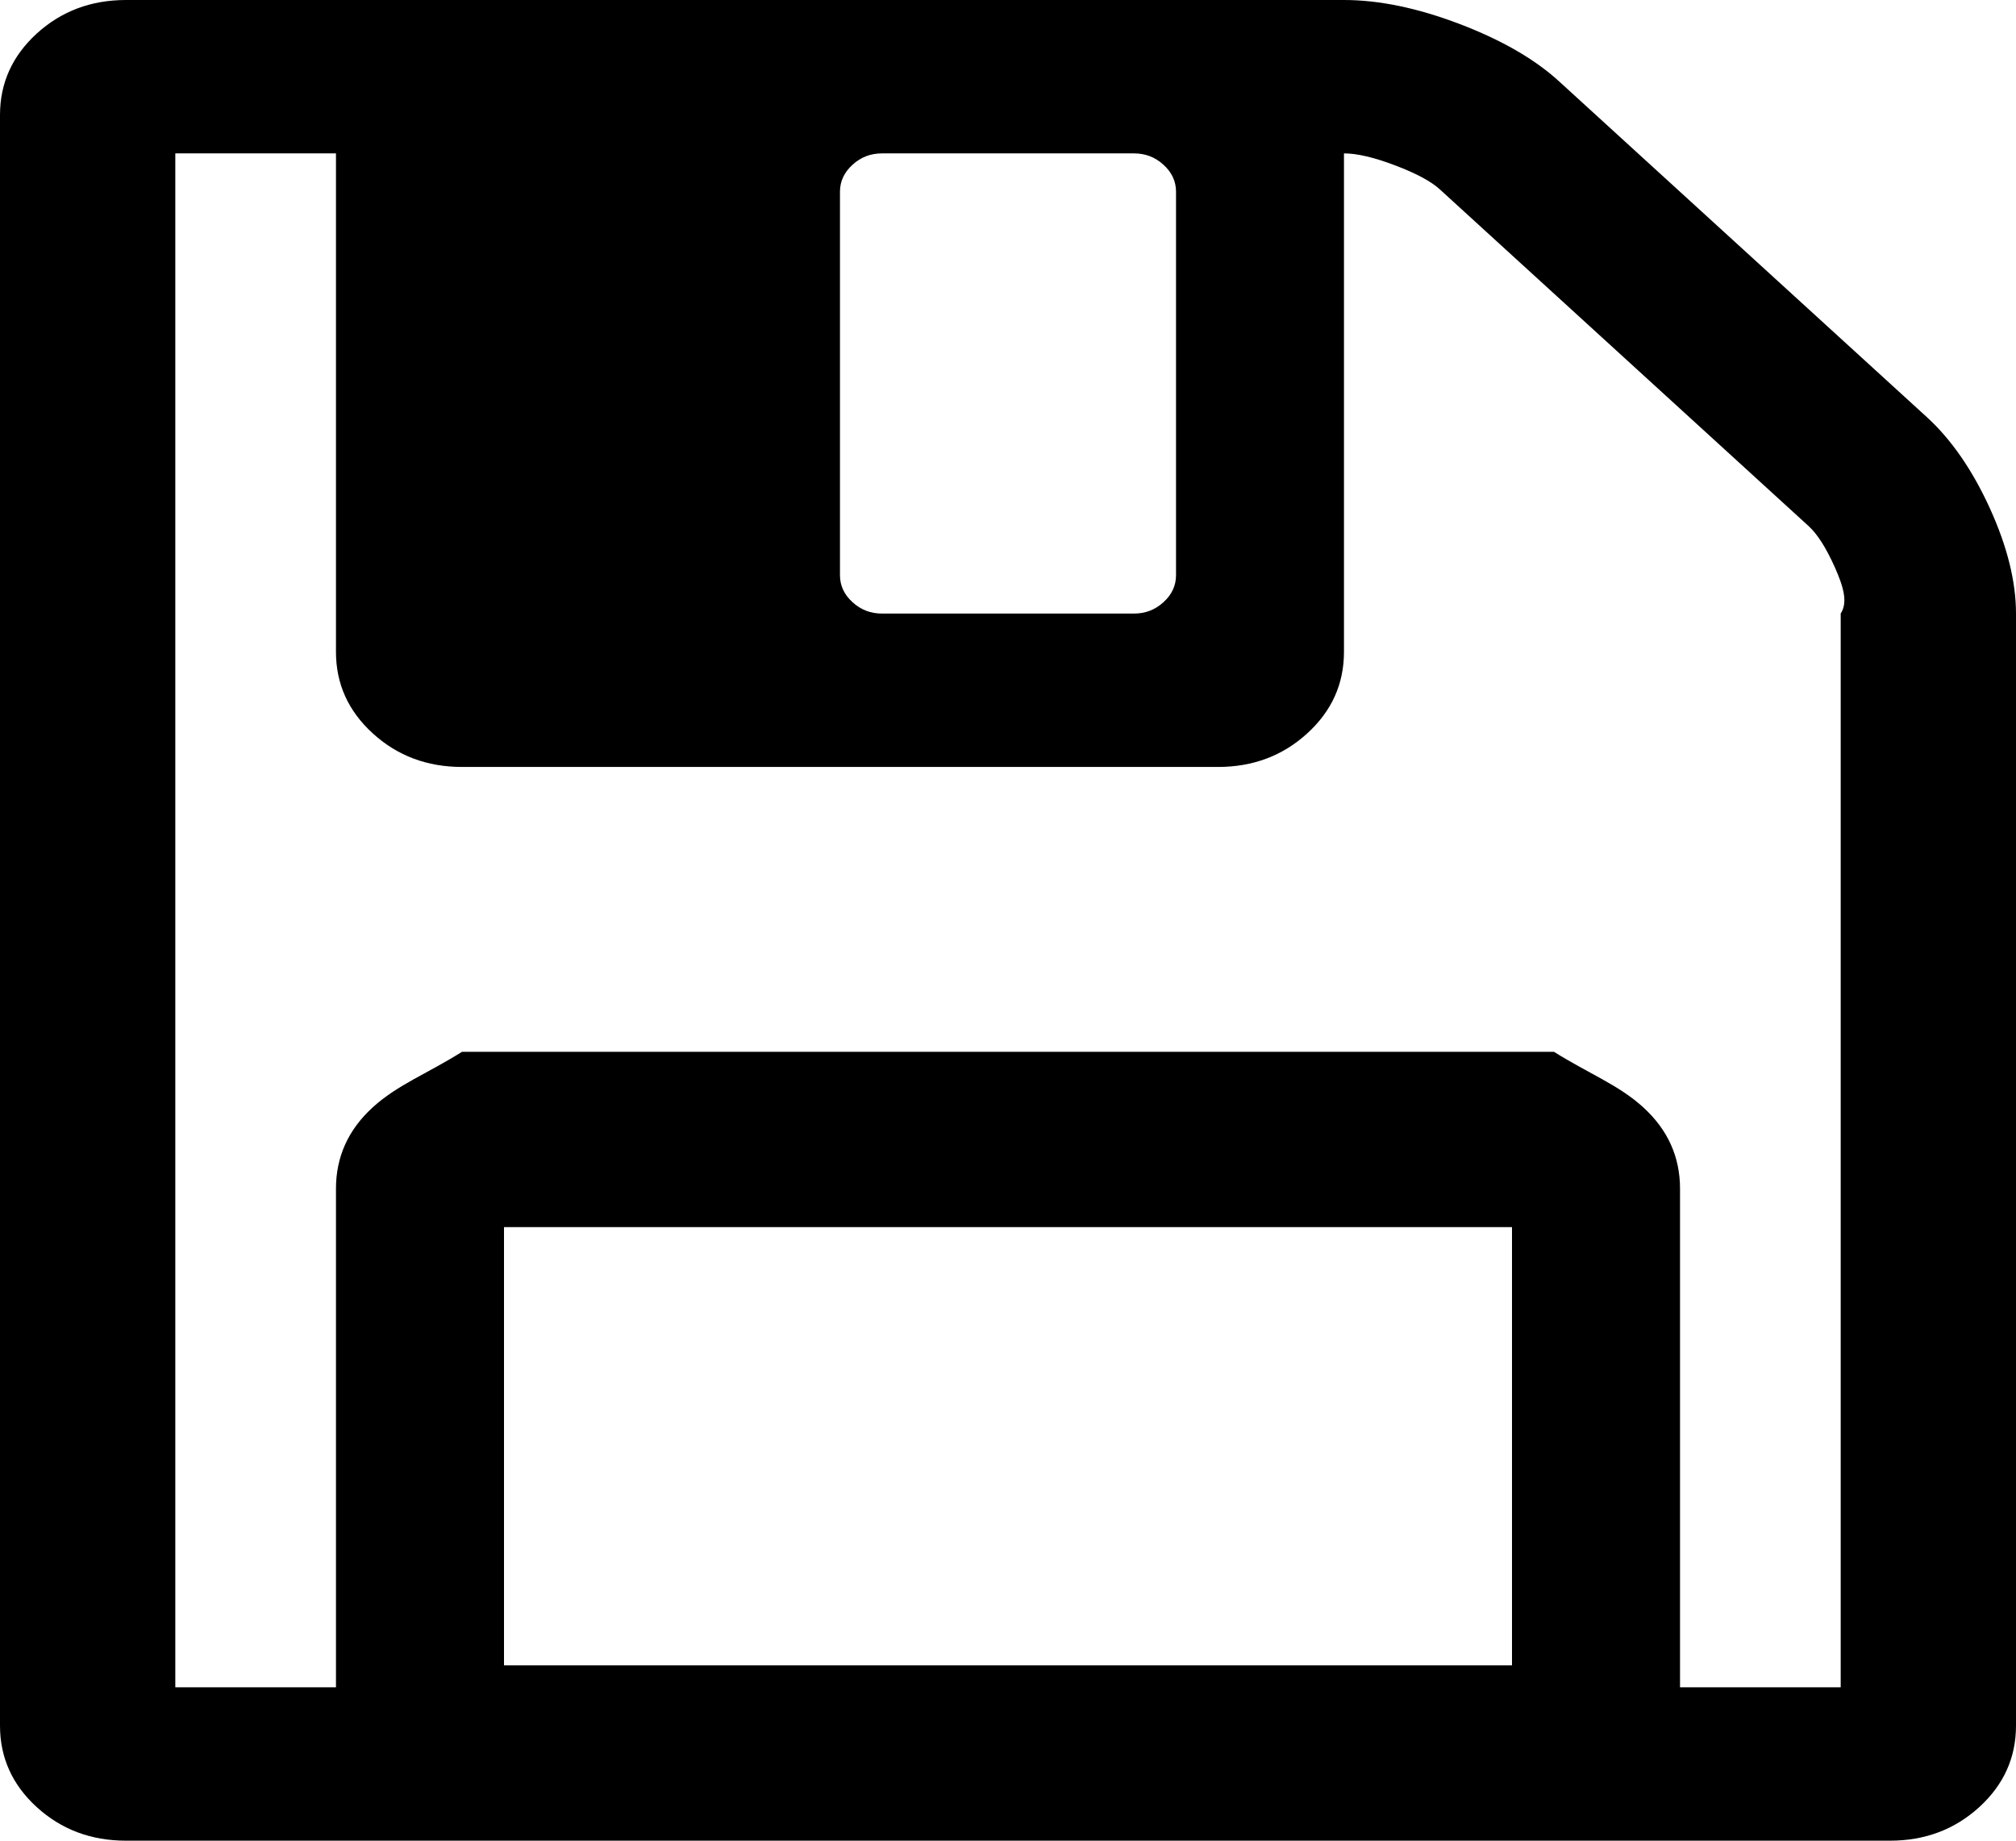
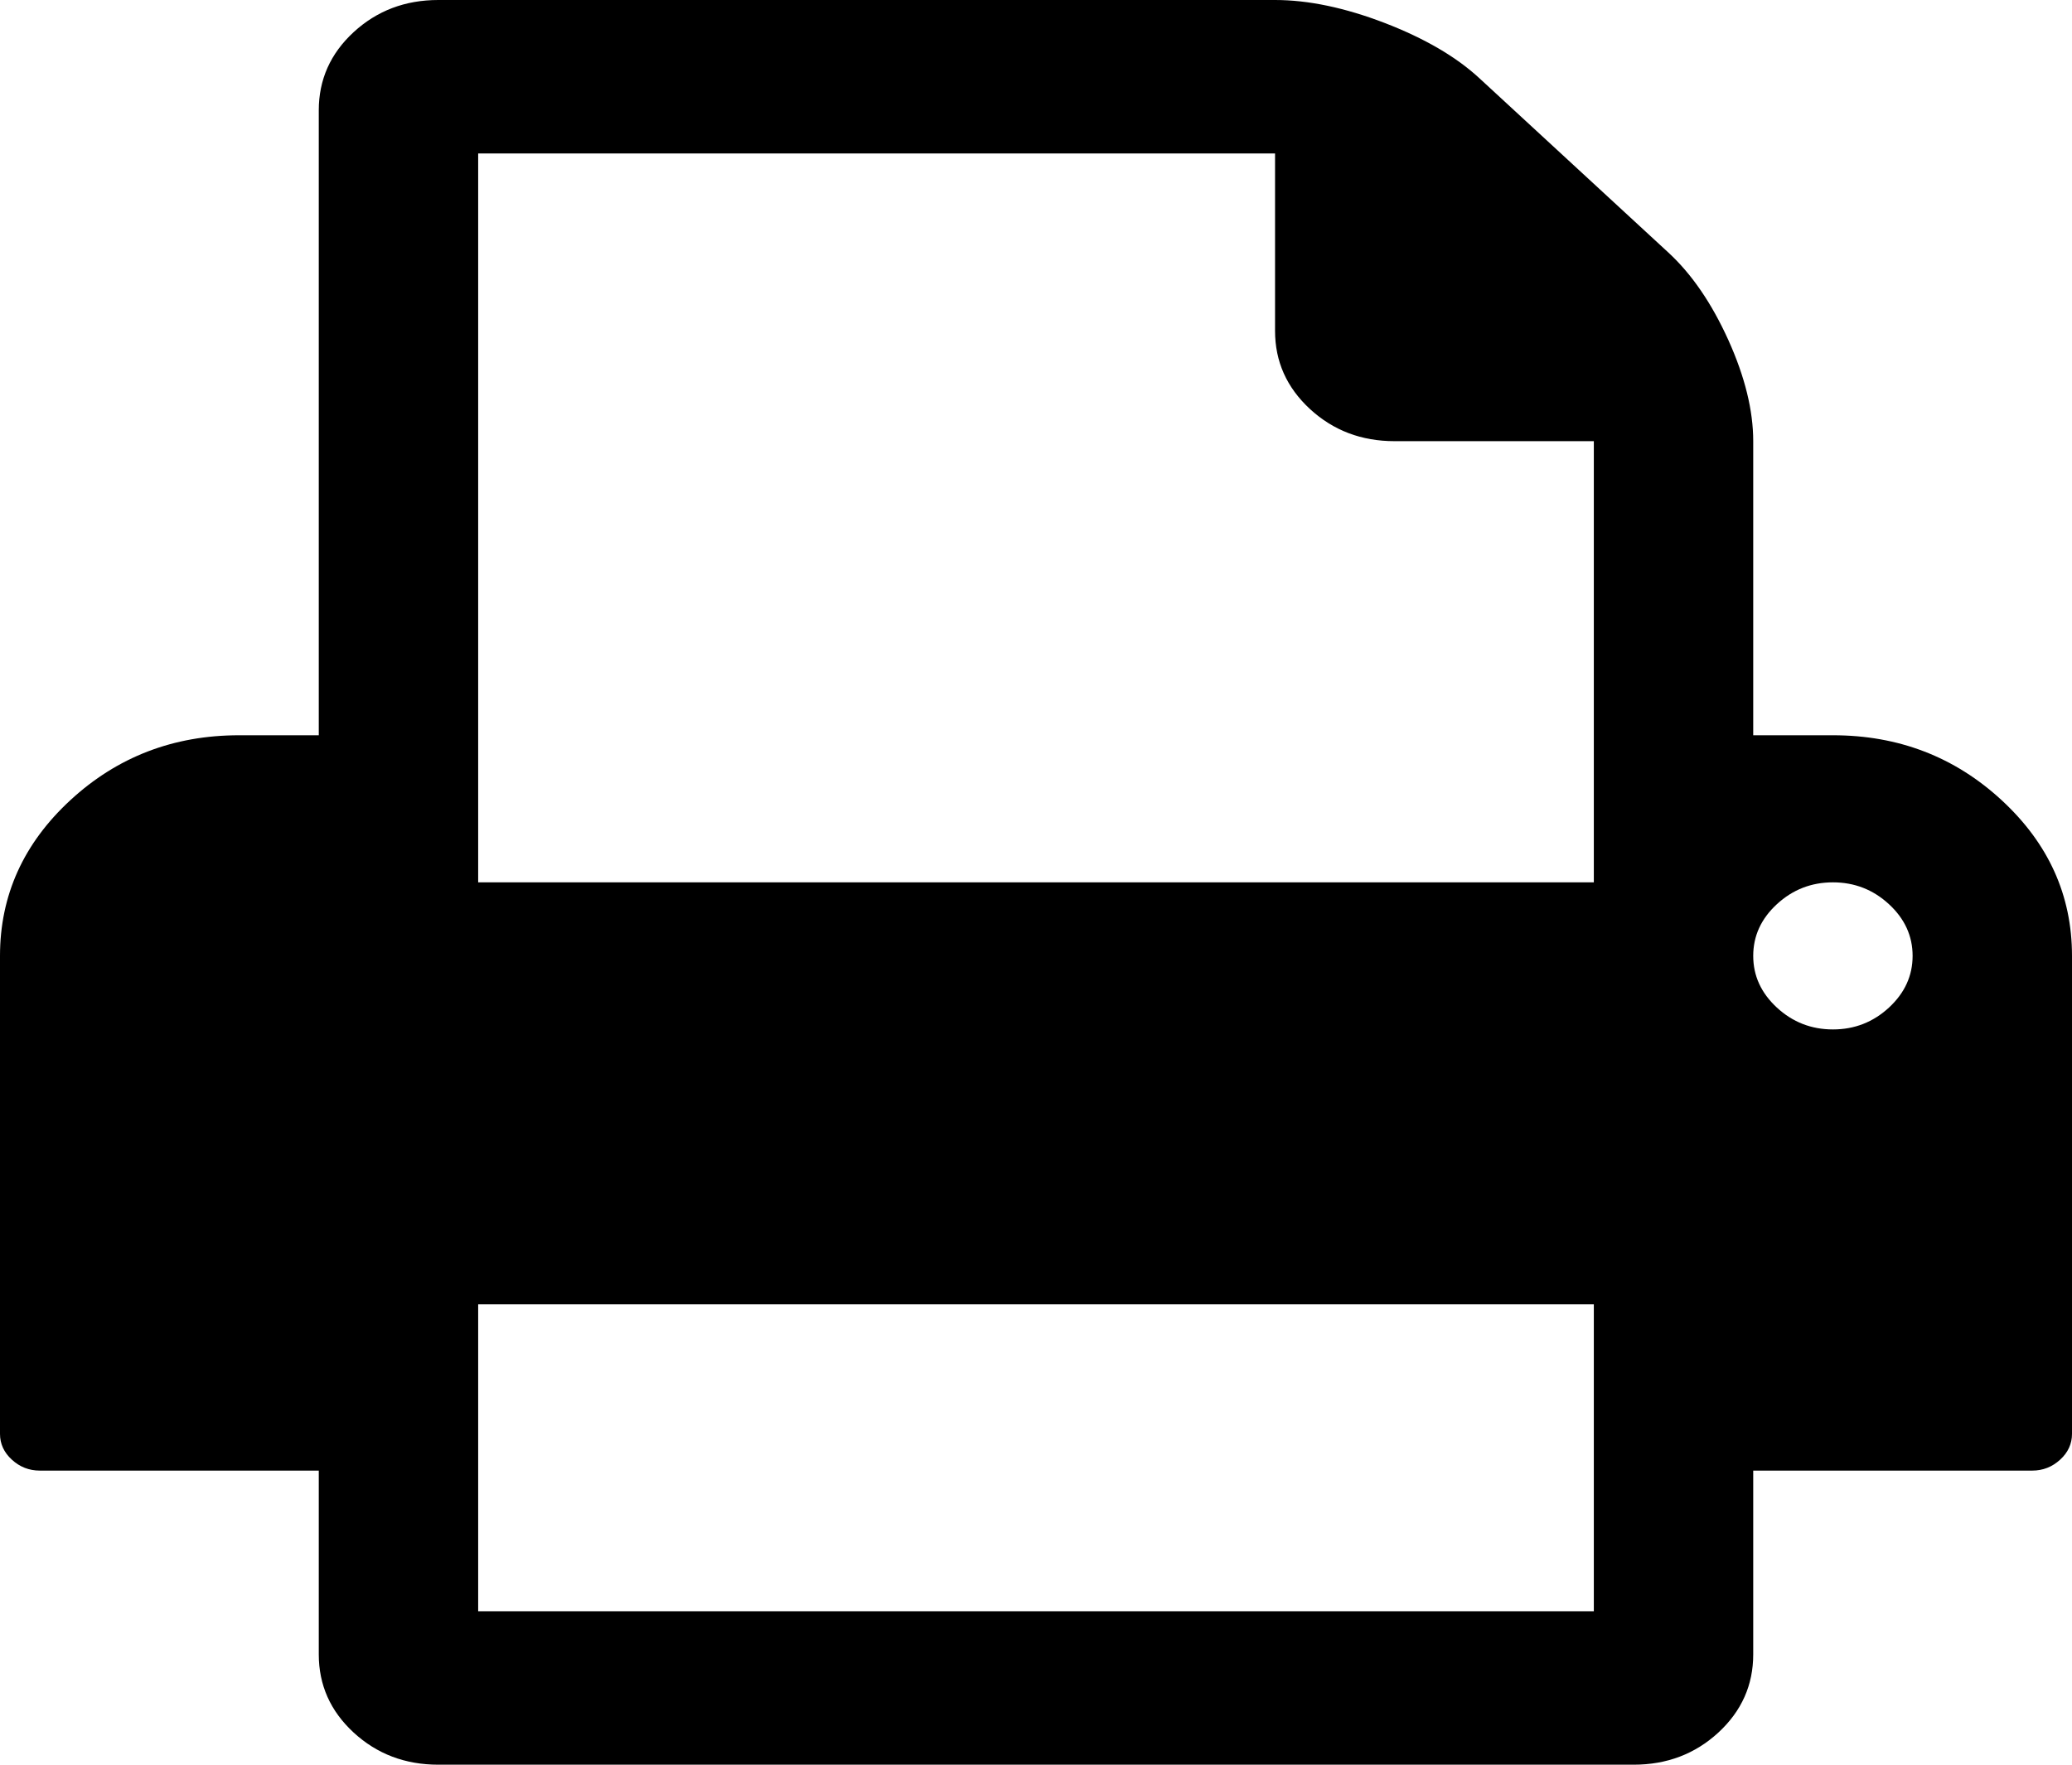
- <svg xmlns="http://www.w3.org/2000/svg" version="1.1" width="23px" height="21px">
-   <g transform="matrix(1 0 0 1 -1182 -245 )">
-     <path d="M 5.75 14  L 5.75 19  L 17.25 19  L 17.25 14  L 5.75 14  Z M 19.167 13.562  L 19.167 19.25  L 21 19.25  L 21 7  C 21.083 6.872  21.033 6.697  20.934 6.474  C 20.834 6.25  20.734 6.093  20.634 6.002  L 16.426 2.16  C 16.327 2.069  16.157 1.978  15.917 1.887  C 15.678 1.796  15.483 1.75  15.333 1.75  L 15.333 7.437  C 15.333 7.802  15.194 8.112  14.914 8.367  C 14.635 8.622  14.295 8.75  13.896 8.75  L 5.271 8.75  C 4.872 8.75  4.532 8.622  4.253 8.367  C 3.973 8.112  3.833 7.802  3.833 7.437  L 3.833 1.75  L 2 1.75  L 2 19.25  L 3.833 19.25  L 3.833 13.562  C 3.833 13.198  3.973 12.888  4.253 12.633  C 4.532 12.378  4.872 12.25  5.271 12  L 17.729 12  C 18.128 12.25  18.468 12.378  18.747 12.633  C 19.027 12.888  19.167 13.198  19.167 13.562  Z M 13.274 6.87  C 13.369 6.784  13.417 6.681  13.417 6.562  L 13.417 2.187  C 13.417 2.069  13.369 1.966  13.274 1.88  C 13.18 1.793  13.067 1.75  12.938 1.75  L 10.062 1.75  C 9.933 1.75  9.82 1.793  9.726 1.88  C 9.631 1.966  9.583 2.069  9.583 2.187  L 9.583 6.562  C 9.583 6.681  9.631 6.784  9.726 6.87  C 9.82 6.957  9.933 7  10.062 7  L 12.938 7  C 13.067 7  13.18 6.957  13.274 6.87  Z M 22.701 5.797  C 22.9 6.234  23 6.635  23 7  L 23 19.688  C 23 20.052  22.86 20.362  22.581 20.617  C 22.301 20.872  21.962 21  21.562 21  L 1.438 21  C 1.038 21  0.699 20.872  0.419 20.617  C 0.14 20.362  0 20.052  0 19.688  L 0 1.312  C 0 0.948  0.14 0.638  0.419 0.383  C 0.699 0.128  1.038 0  1.438 0  L 15.333 0  C 15.733 0  16.172 0.091  16.651 0.273  C 17.13 0.456  17.51 0.674  17.789 0.93  L 21.982 4.758  C 22.261 5.013  22.501 5.359  22.701 5.797  Z " fill-rule="nonzero" fill="#000000" stroke="none" transform="matrix(1 0 0 1 1182 245 )" />
+ <svg xmlns="http://www.w3.org/2000/svg" version="1.1" width="27px" height="23px">
+   <g transform="matrix(1 0 0 1 -1224 -244 )">
+     <path d="M 6.231 17  L 6.231 21  L 20.769 21  L 20.769 17  L 6.231 17  Z M 6.231 2  L 6.231 11.5  L 20.769 11.5  L 20.769 5.75  L 18.173 5.75  C 17.74 5.75  17.373 5.61  17.07 5.331  C 16.767 5.051  16.615 4.712  16.615 4.312  L 16.615 2  L 6.231 2  Z M 24.615 13.132  C 24.82 12.942  24.923 12.718  24.923 12.458  C 24.923 12.199  24.82 11.974  24.615 11.785  C 24.409 11.595  24.166 11.5  23.885 11.5  C 23.603 11.5  23.36 11.595  23.154 11.785  C 22.949 11.974  22.846 12.199  22.846 12.458  C 22.846 12.718  22.949 12.942  23.154 13.132  C 23.36 13.322  23.603 13.417  23.885 13.417  C 24.166 13.417  24.409 13.322  24.615 13.132  Z M 26.083 10.429  C 26.694 10.993  27 11.67  27 12.458  L 27 18.688  C 27 18.817  26.949 18.93  26.846 19.024  C 26.743 19.119  26.621 19.167  26.481 19.167  L 22.846 19.167  L 22.846 21.562  C 22.846 21.962  22.695 22.301  22.392 22.581  C 22.089 22.86  21.721 23  21.288 23  L 5.712 23  C 5.279 23  4.911 22.86  4.608 22.581  C 4.305 22.301  4.154 21.962  4.154 21.562  L 4.154 19.167  L 0.519 19.167  C 0.379 19.167  0.257 19.119  0.154 19.024  C 0.051 18.93  0 18.817  0 18.688  L 0 12.458  C 0 11.67  0.306 10.993  0.917 10.429  C 1.528 9.865  2.261 9.583  3.115 9.583  L 4.154 9.583  L 4.154 1.438  C 4.154 1.038  4.305 0.699  4.608 0.419  C 4.911 0.14  5.279 0  5.712 0  L 16.615 0  C 17.048 0  17.524 0.1  18.043 0.299  C 18.562 0.499  18.974 0.739  19.276 1.018  L 21.743 3.294  C 22.046 3.574  22.305 3.953  22.522 4.432  C 22.738 4.911  22.846 5.351  22.846 5.75  L 22.846 9.583  L 23.885 9.583  C 24.739 9.583  25.472 9.865  26.083 10.429  Z " fill-rule="nonzero" fill="#000000" stroke="none" transform="matrix(1 0 0 1 1224 244 )" />
  </g>
</svg>
